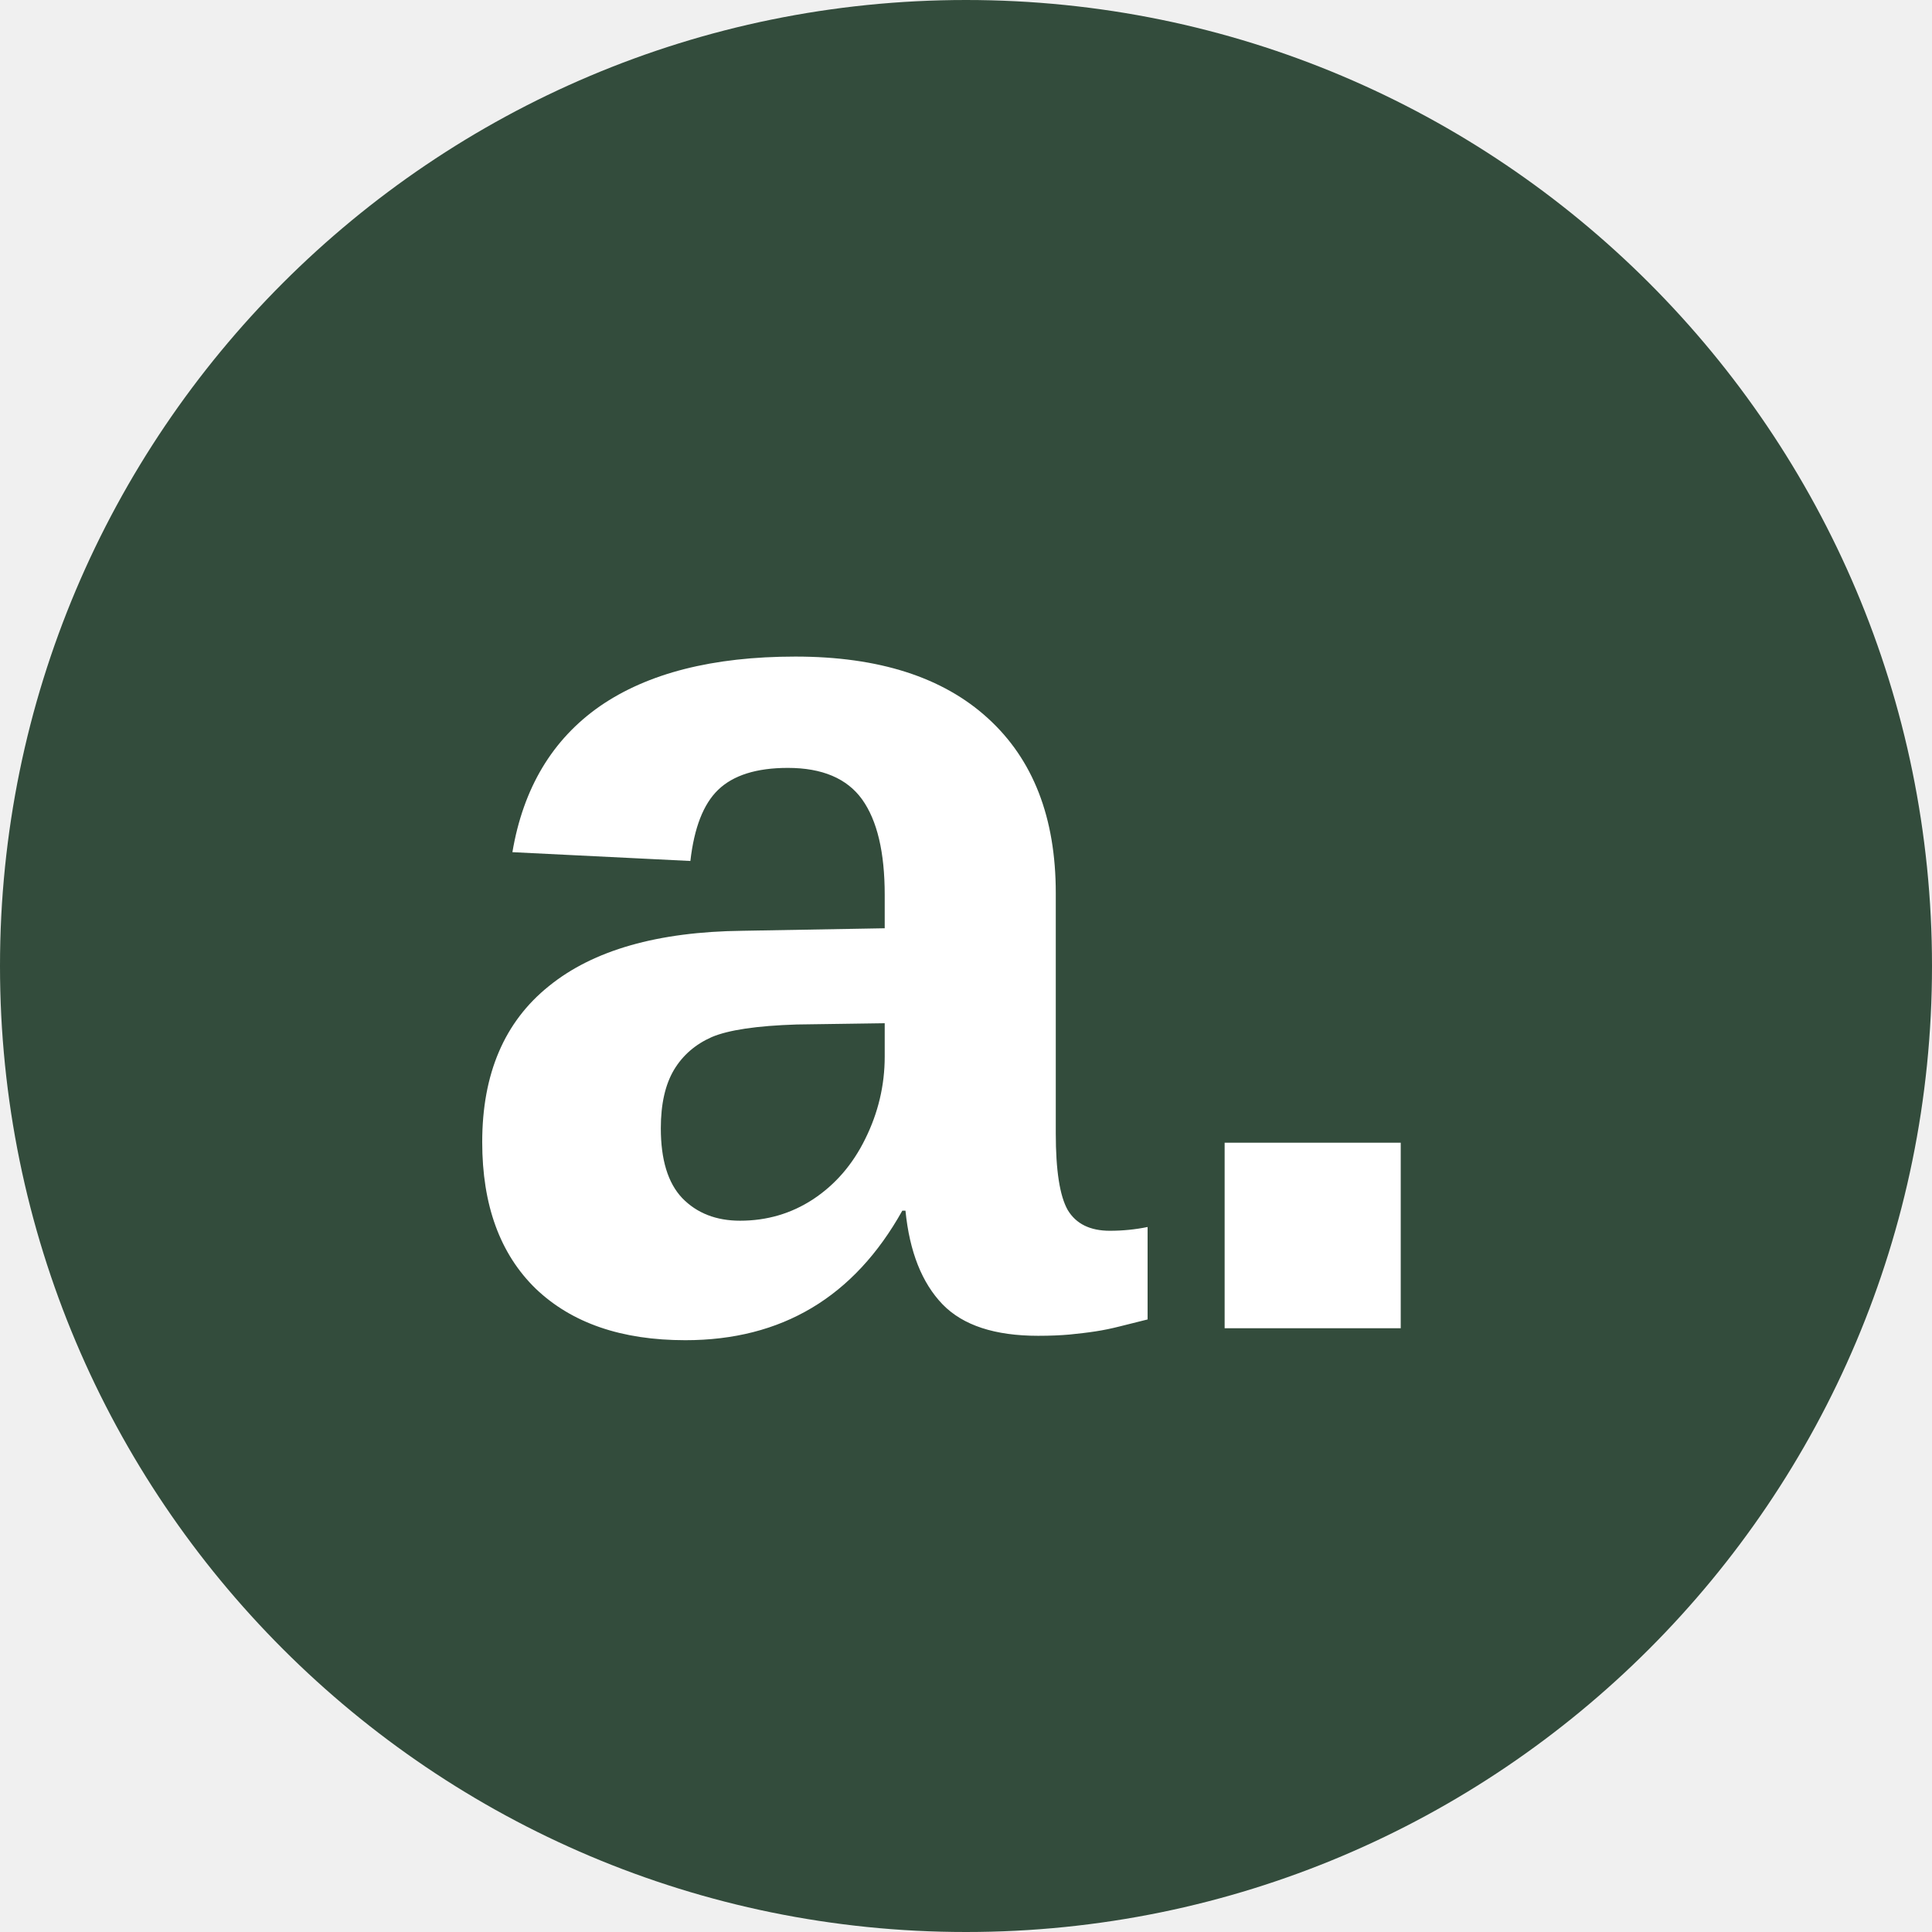
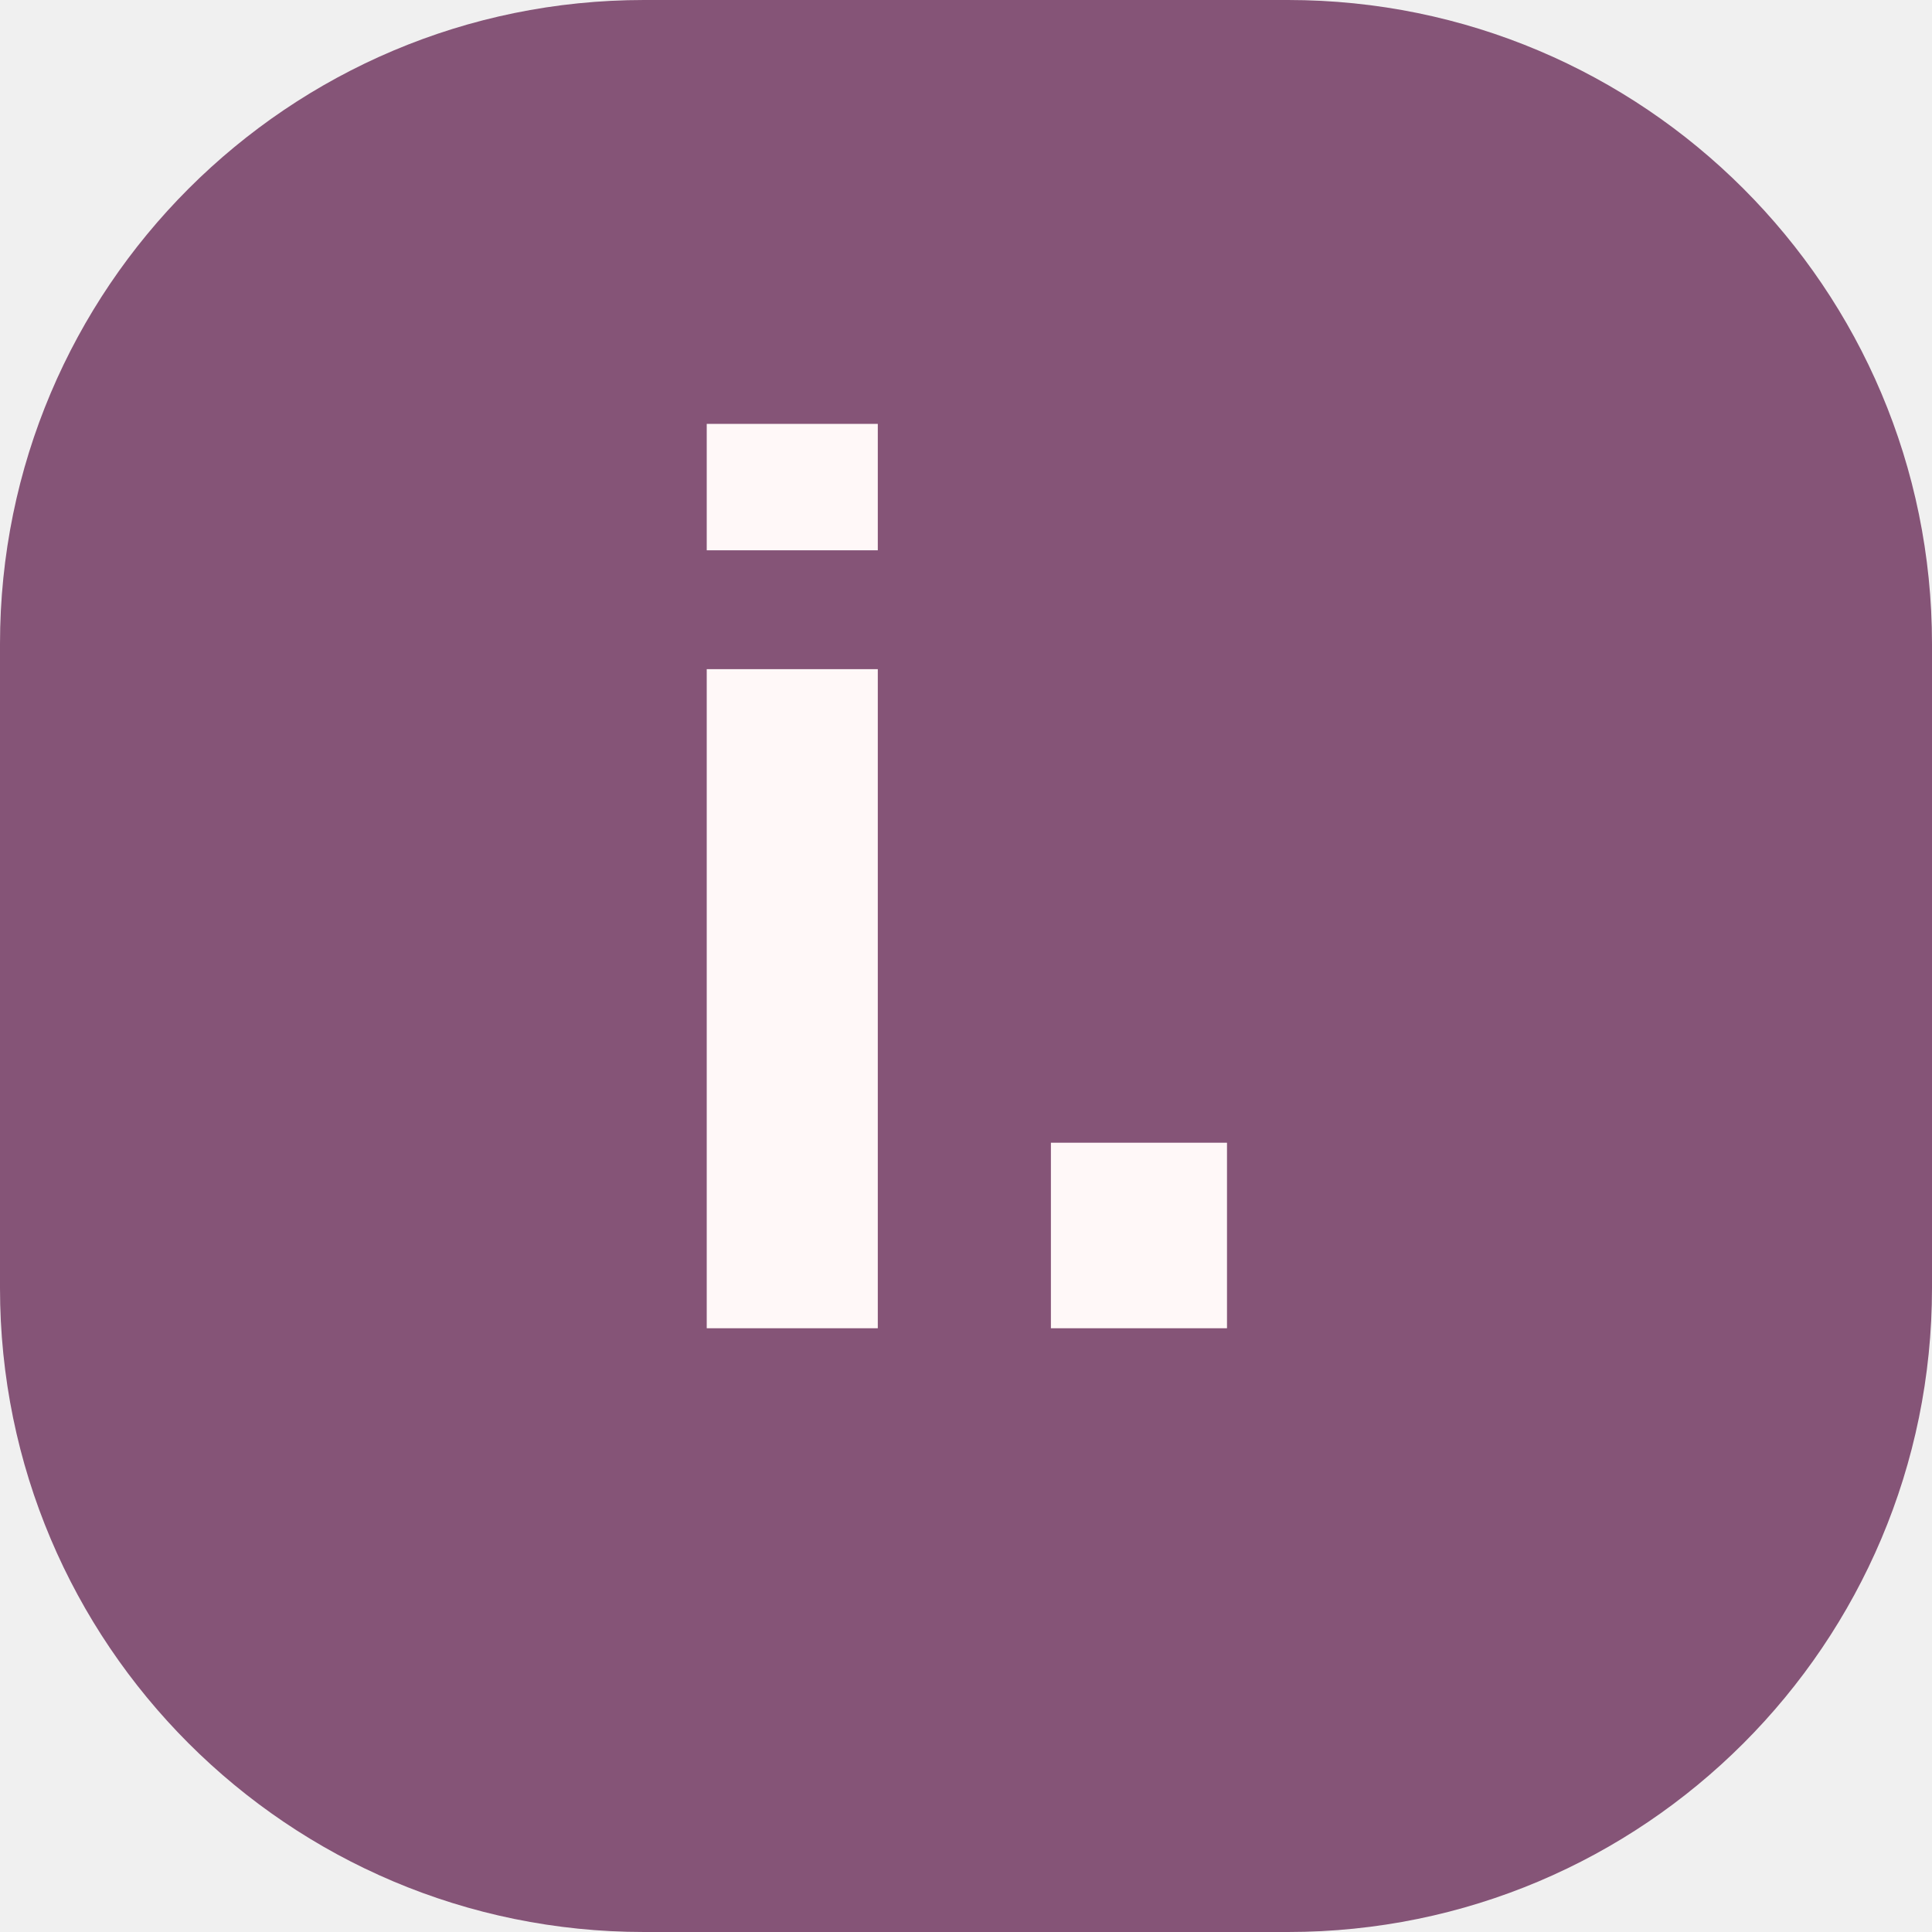
<svg xmlns="http://www.w3.org/2000/svg" viewBox="0 0 48 48">
-   <rect width="48" height="48" rx="24" fill="#334c3c" />
-   <text x="24" y="33" fill="#fff" font-family="Arial,sans-serif" font-size="31" font-weight="700" text-anchor="middle">a.</text>
+   <rect width="48" height="48" rx="16" fill="#855477" />
+   <text x="24" y="33" fill="#fff8f8" font-family="Arial,sans-serif" font-size="31" font-weight="700" text-anchor="middle">i.</text>
</svg>
